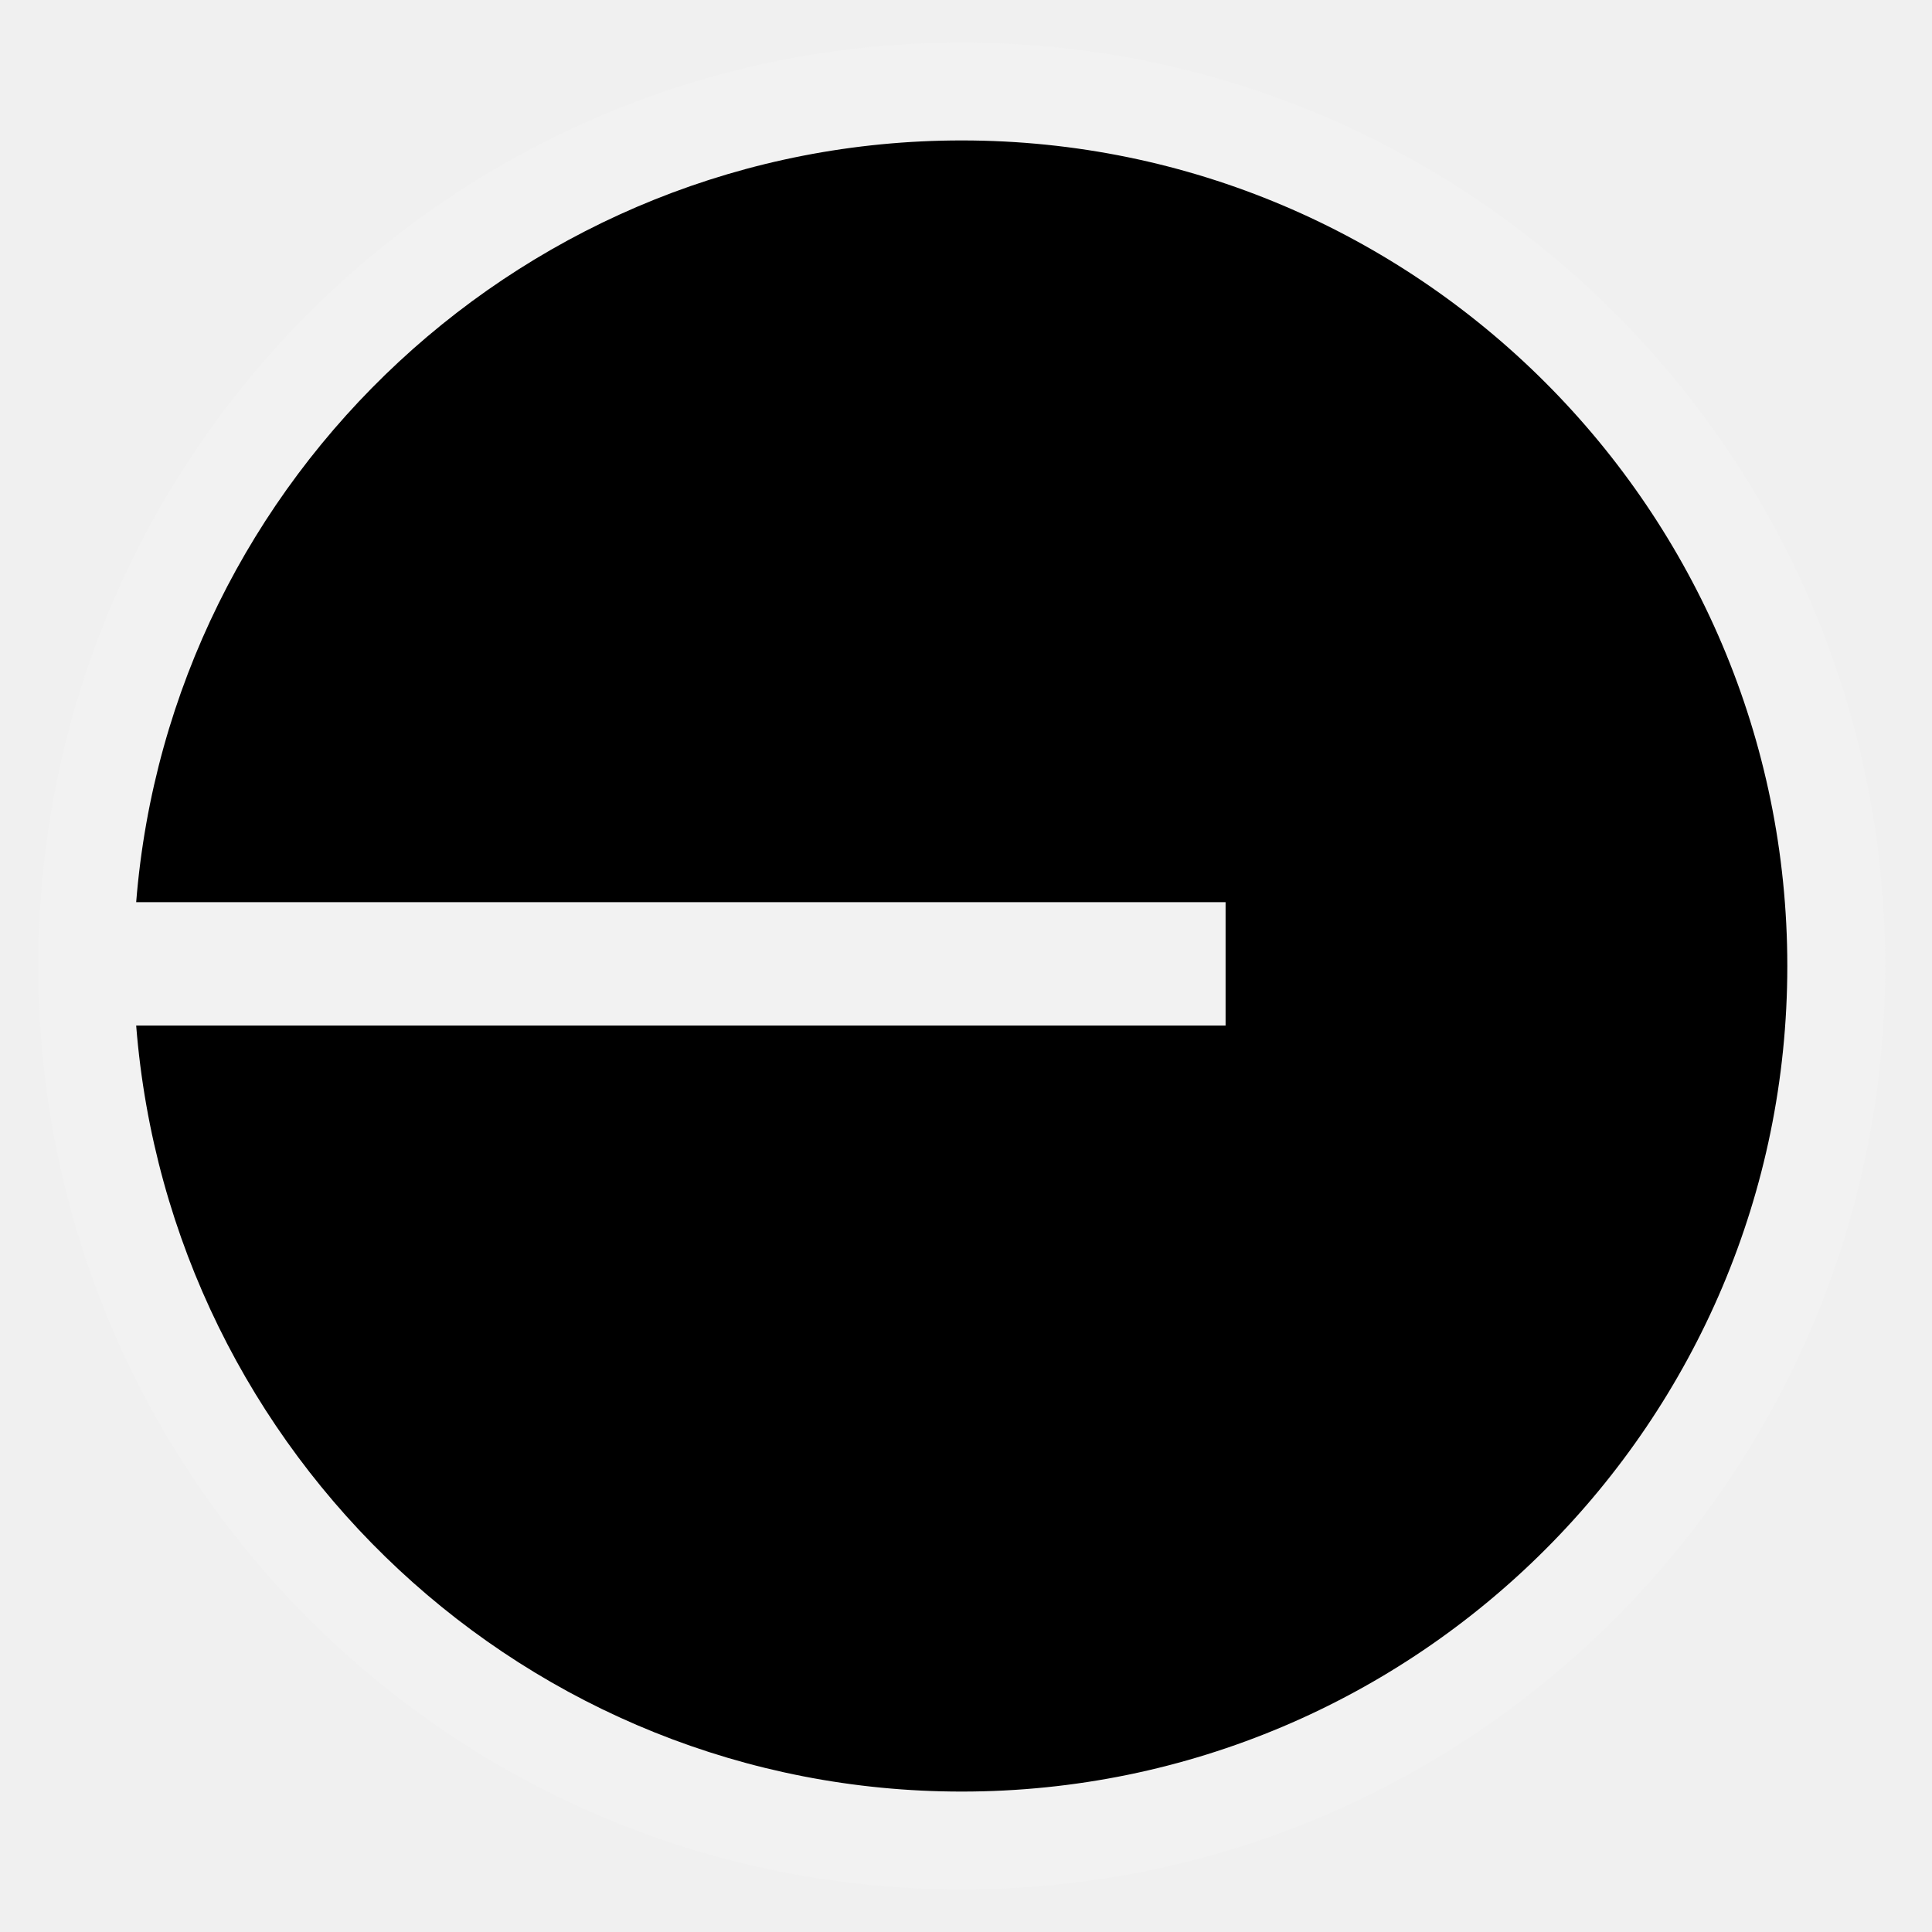
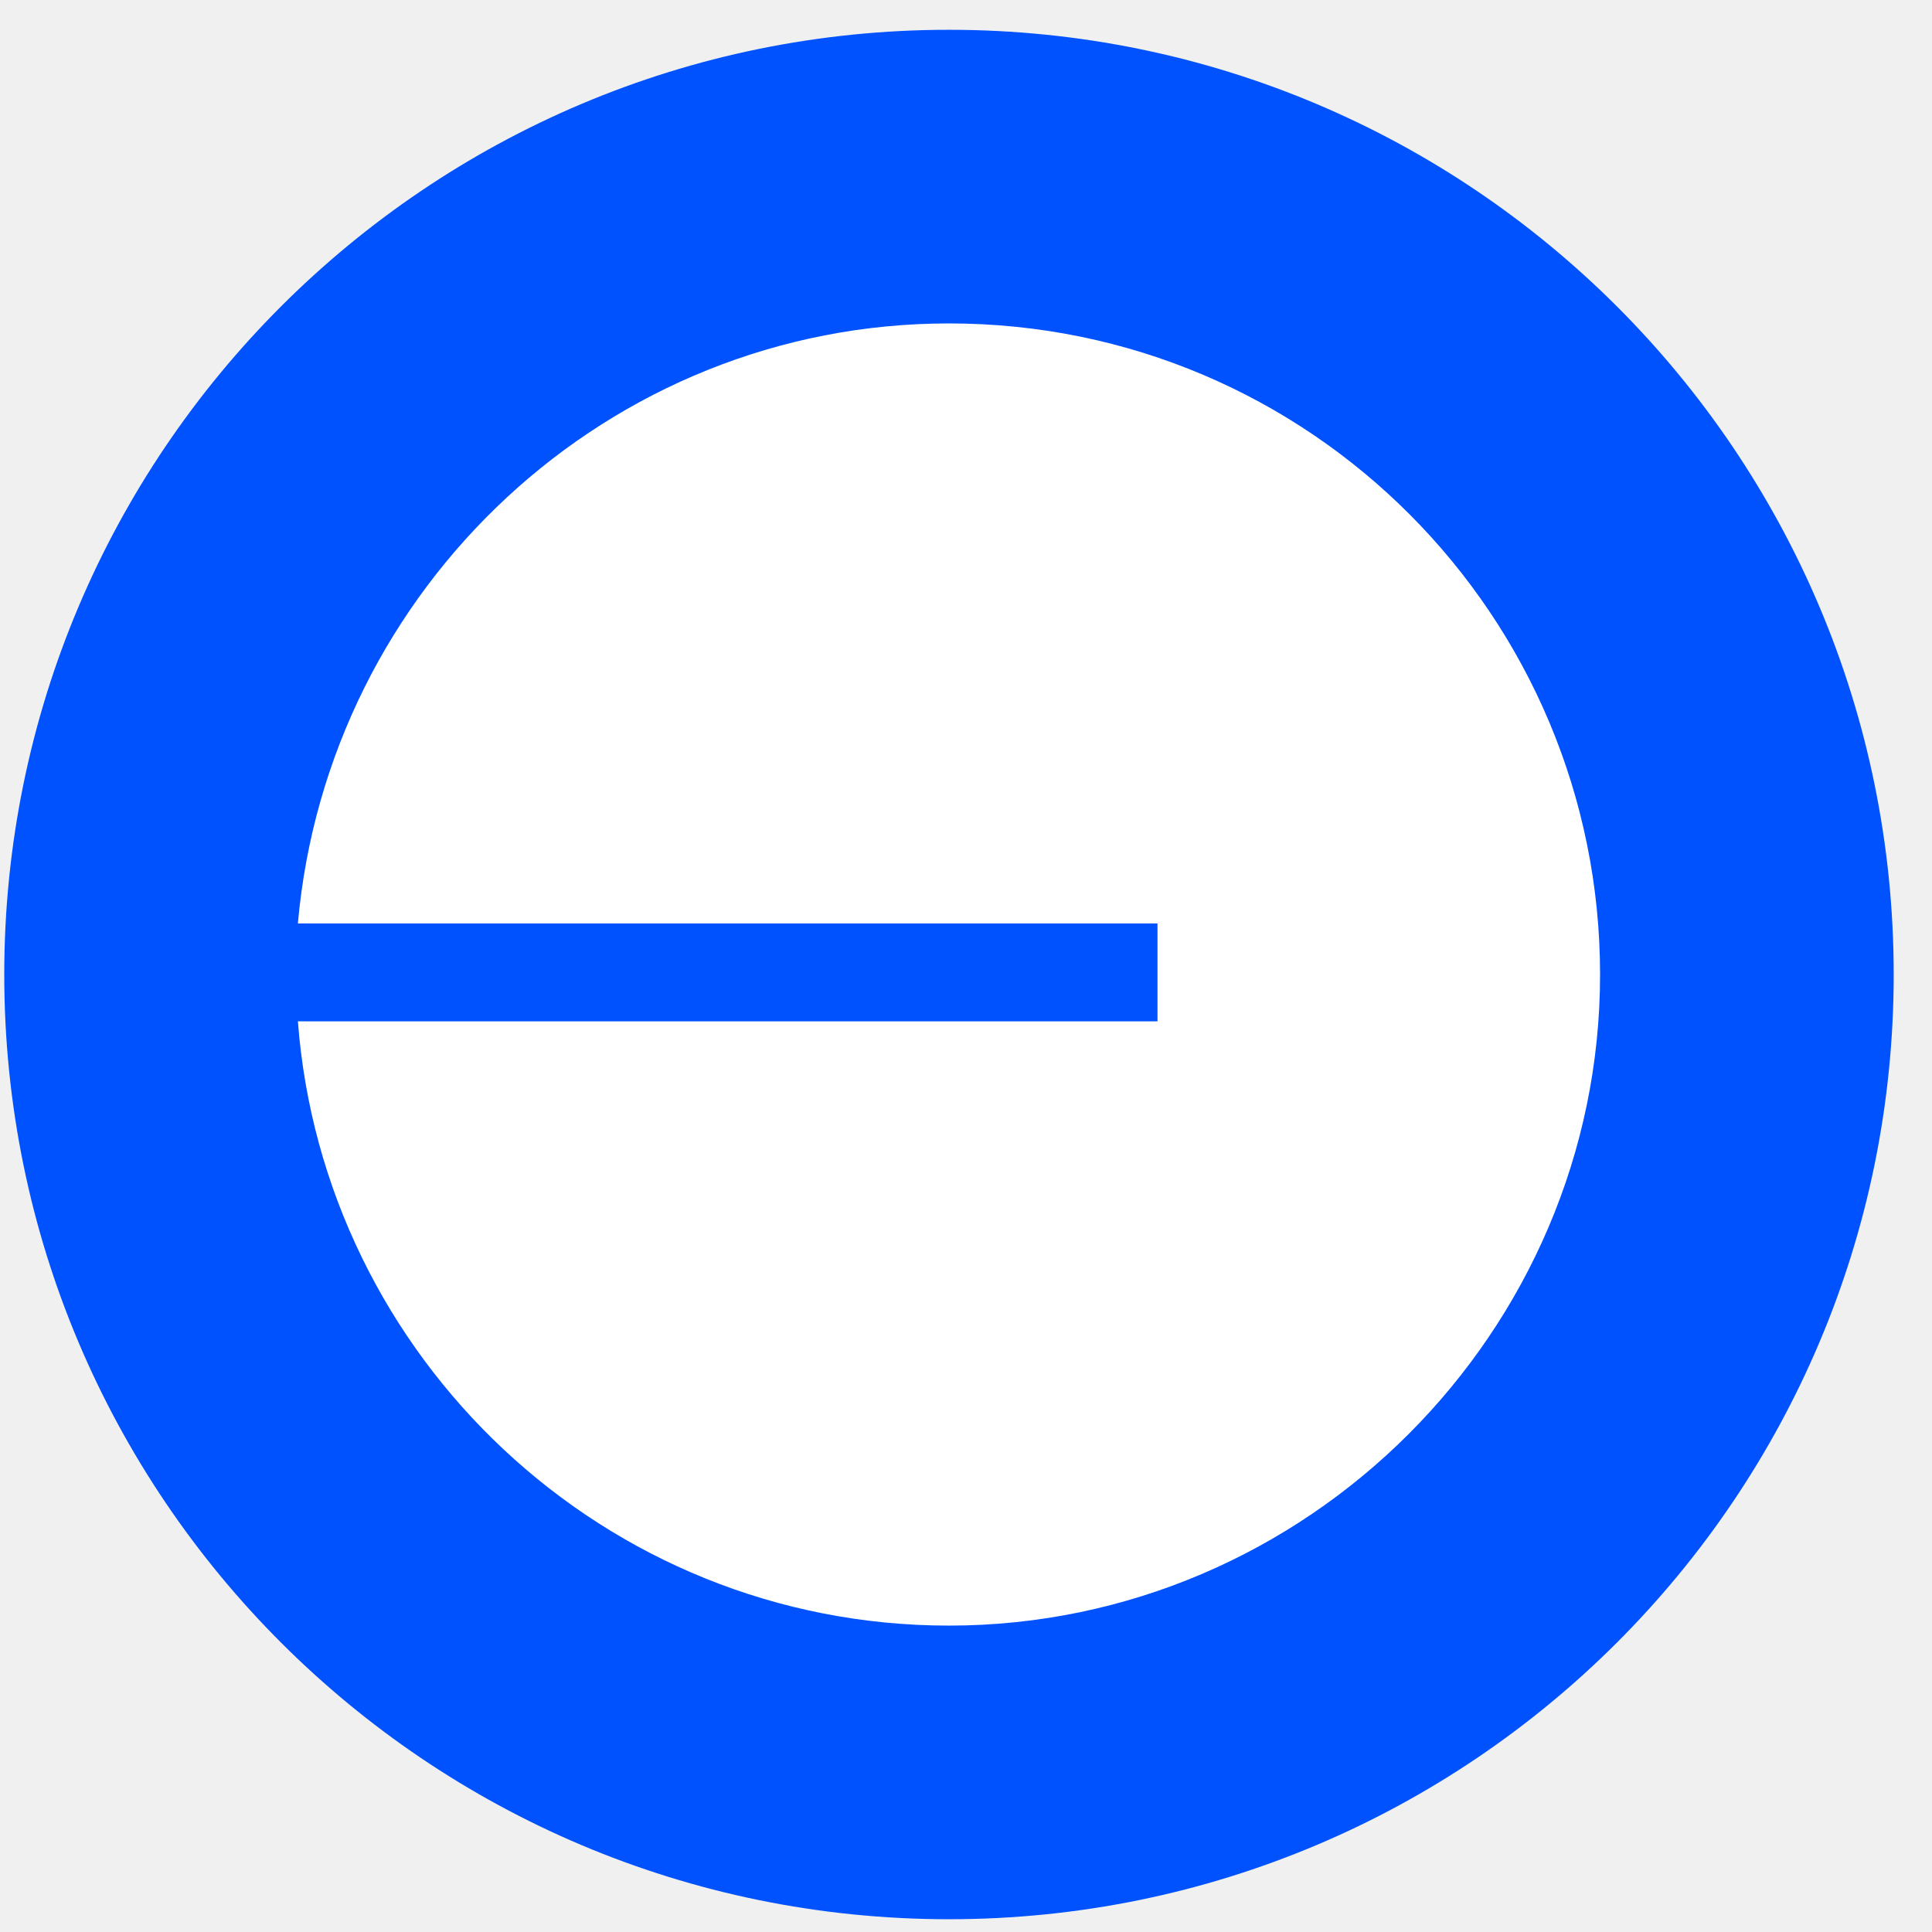
<svg xmlns="http://www.w3.org/2000/svg" version="1.1" id="图层_1" x="0px" y="0px" viewBox="0 0 45.4 45.4" style="enable-background:new 0 0 45.4 45.4;" xml:space="preserve">
  <style type="text/css">
- 	.st0{fill:#F2F2F2;}
+ 	.st0{fill:#0052FF;}
+ 	.st1{fill:#FFFFFF;}
</style>
-   <circle class="st0" cx="22.6" cy="22.7" r="21.7" />
-   <path d="M22.6,3.3c-10.2,0-18.6,7.9-19.4,17.9h25.6v2.9H3.2C4,34.2,12.4,42.1,22.6,42.1c10.7,0,19.4-8.7,19.4-19.4  S33.3,3.3,22.6,3.3z" />
+   <circle class="st0" cx="22.3" cy="22.9" r="22.2" />
+   <path class="st1" d="M22.3,7.6C14.3,7.6,7.7,13.8,7,21.7h20.2V24H7c0.6,7.9,7.2,14.2,15.3,14.2c8.4,0,15.3-6.9,15.3-15.3  S30.8,7.6,22.3,7.6z" />
</svg>
